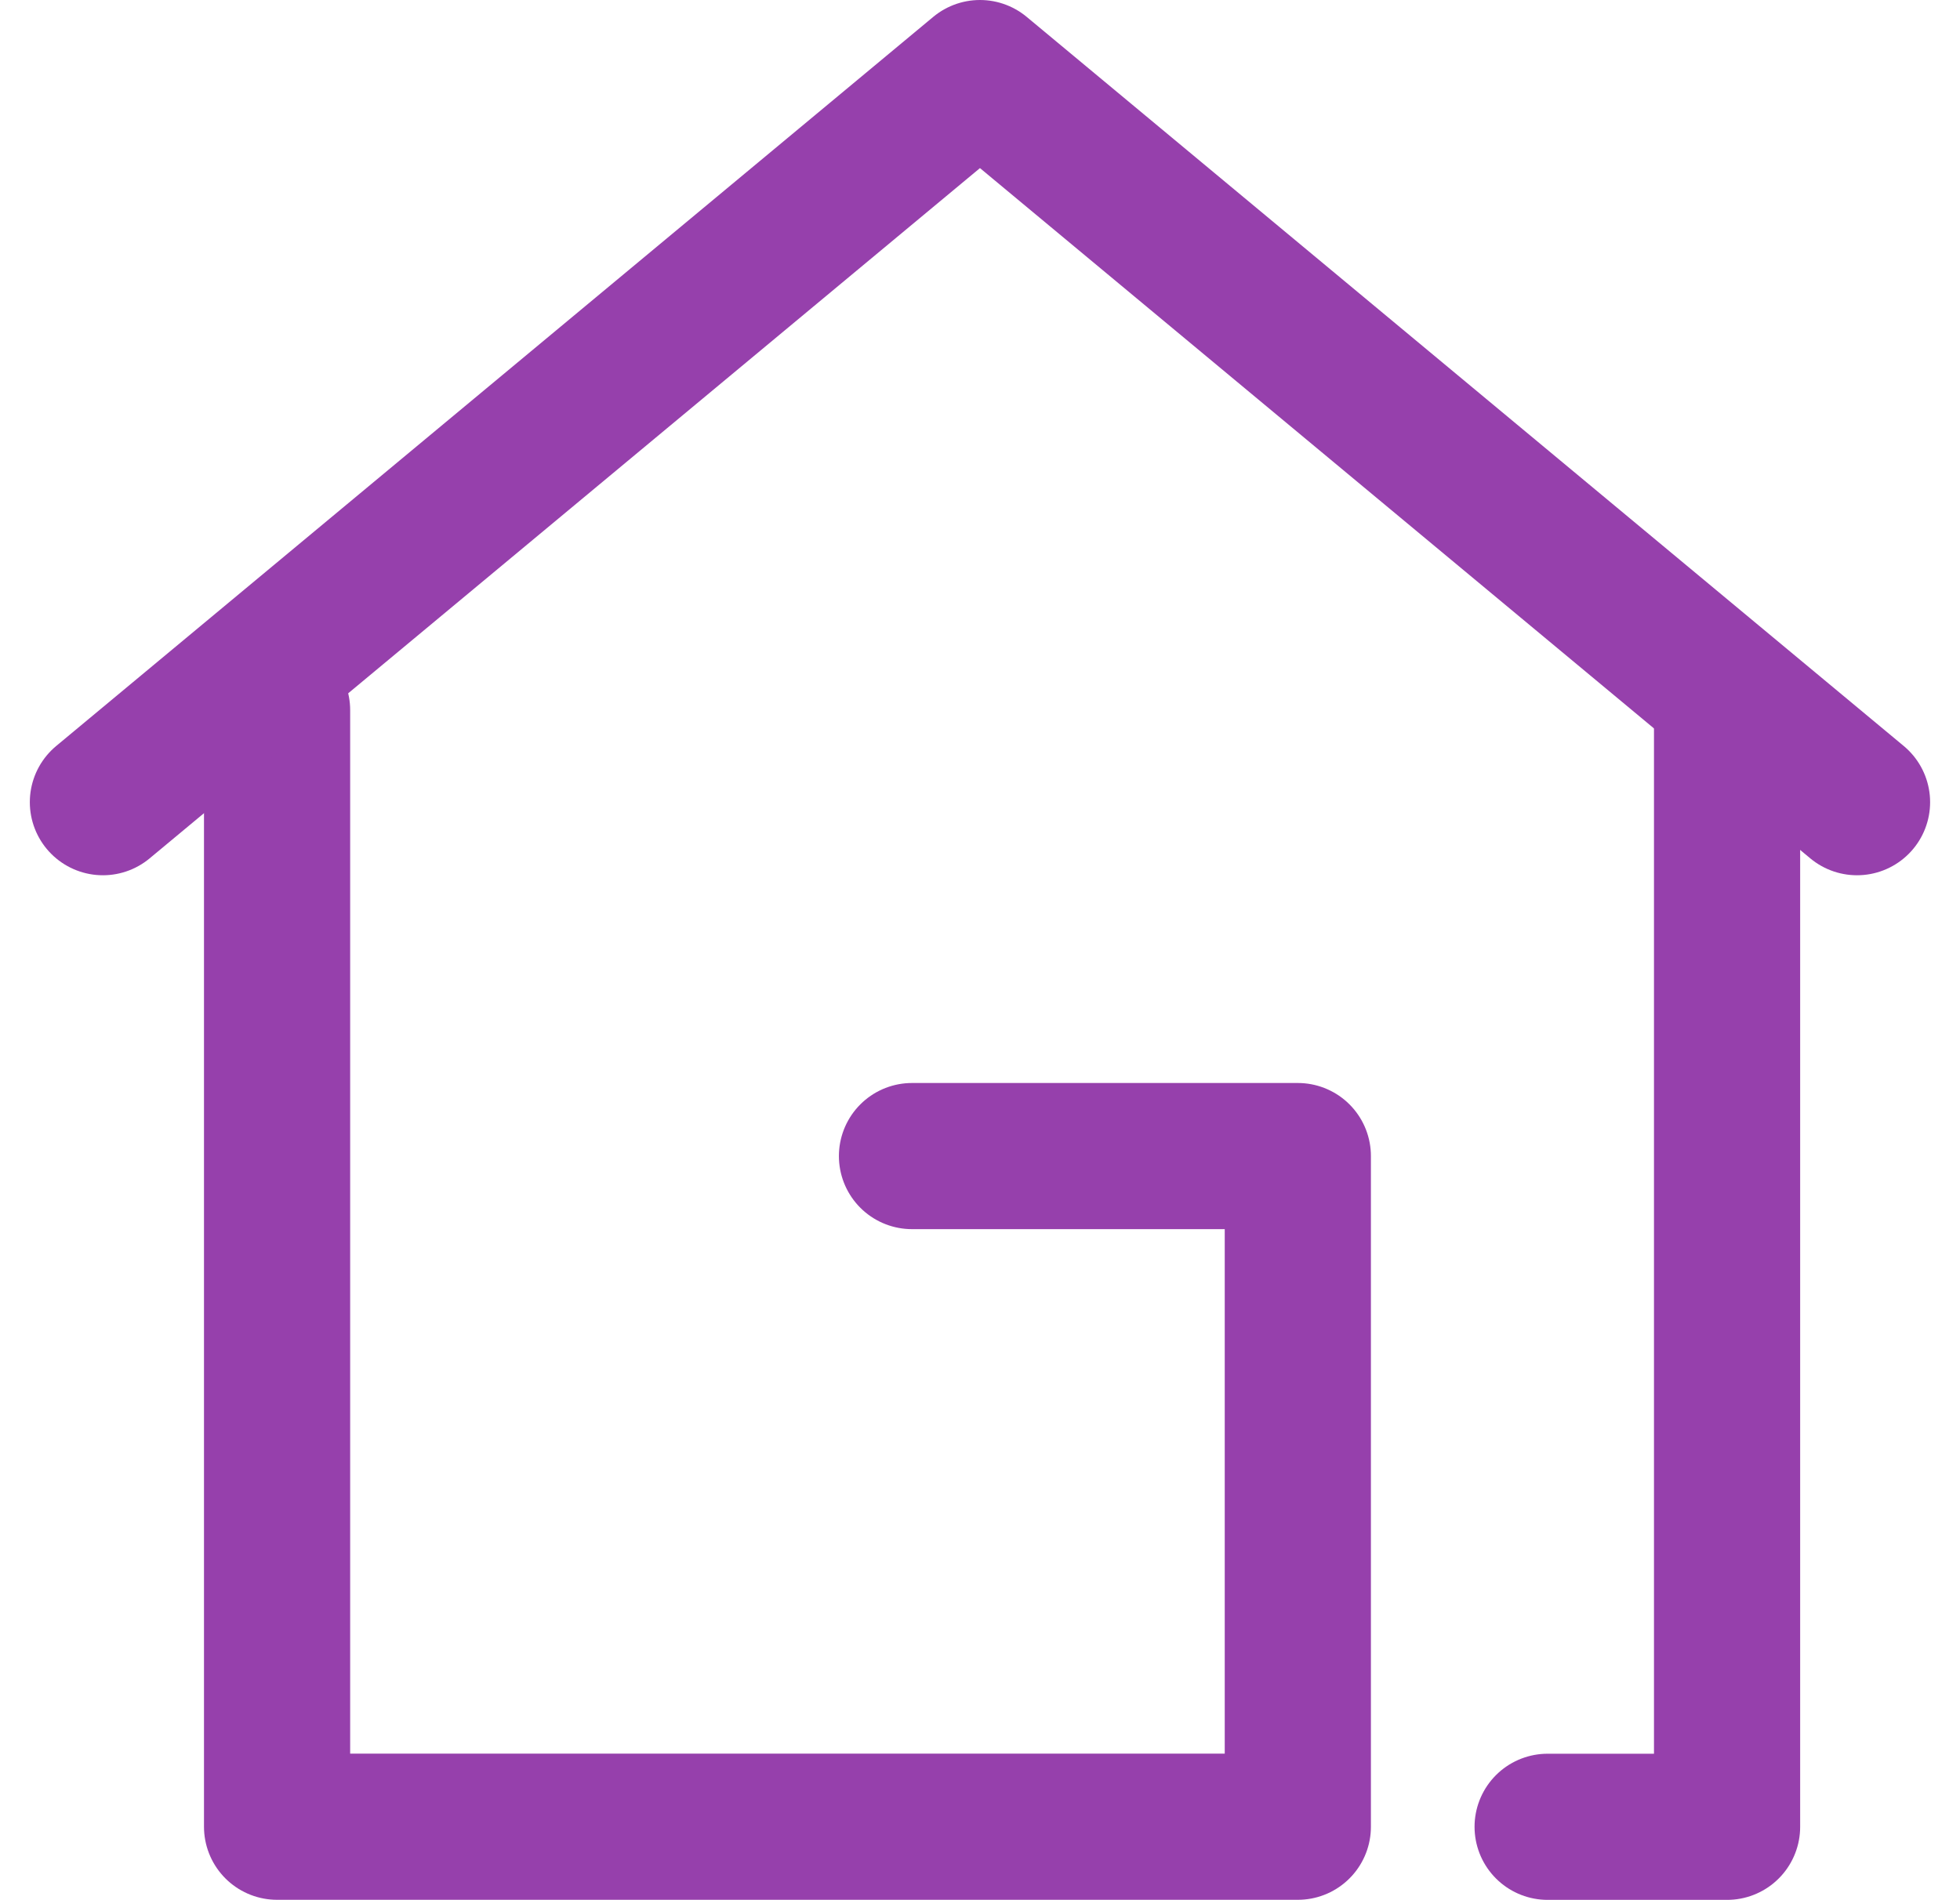
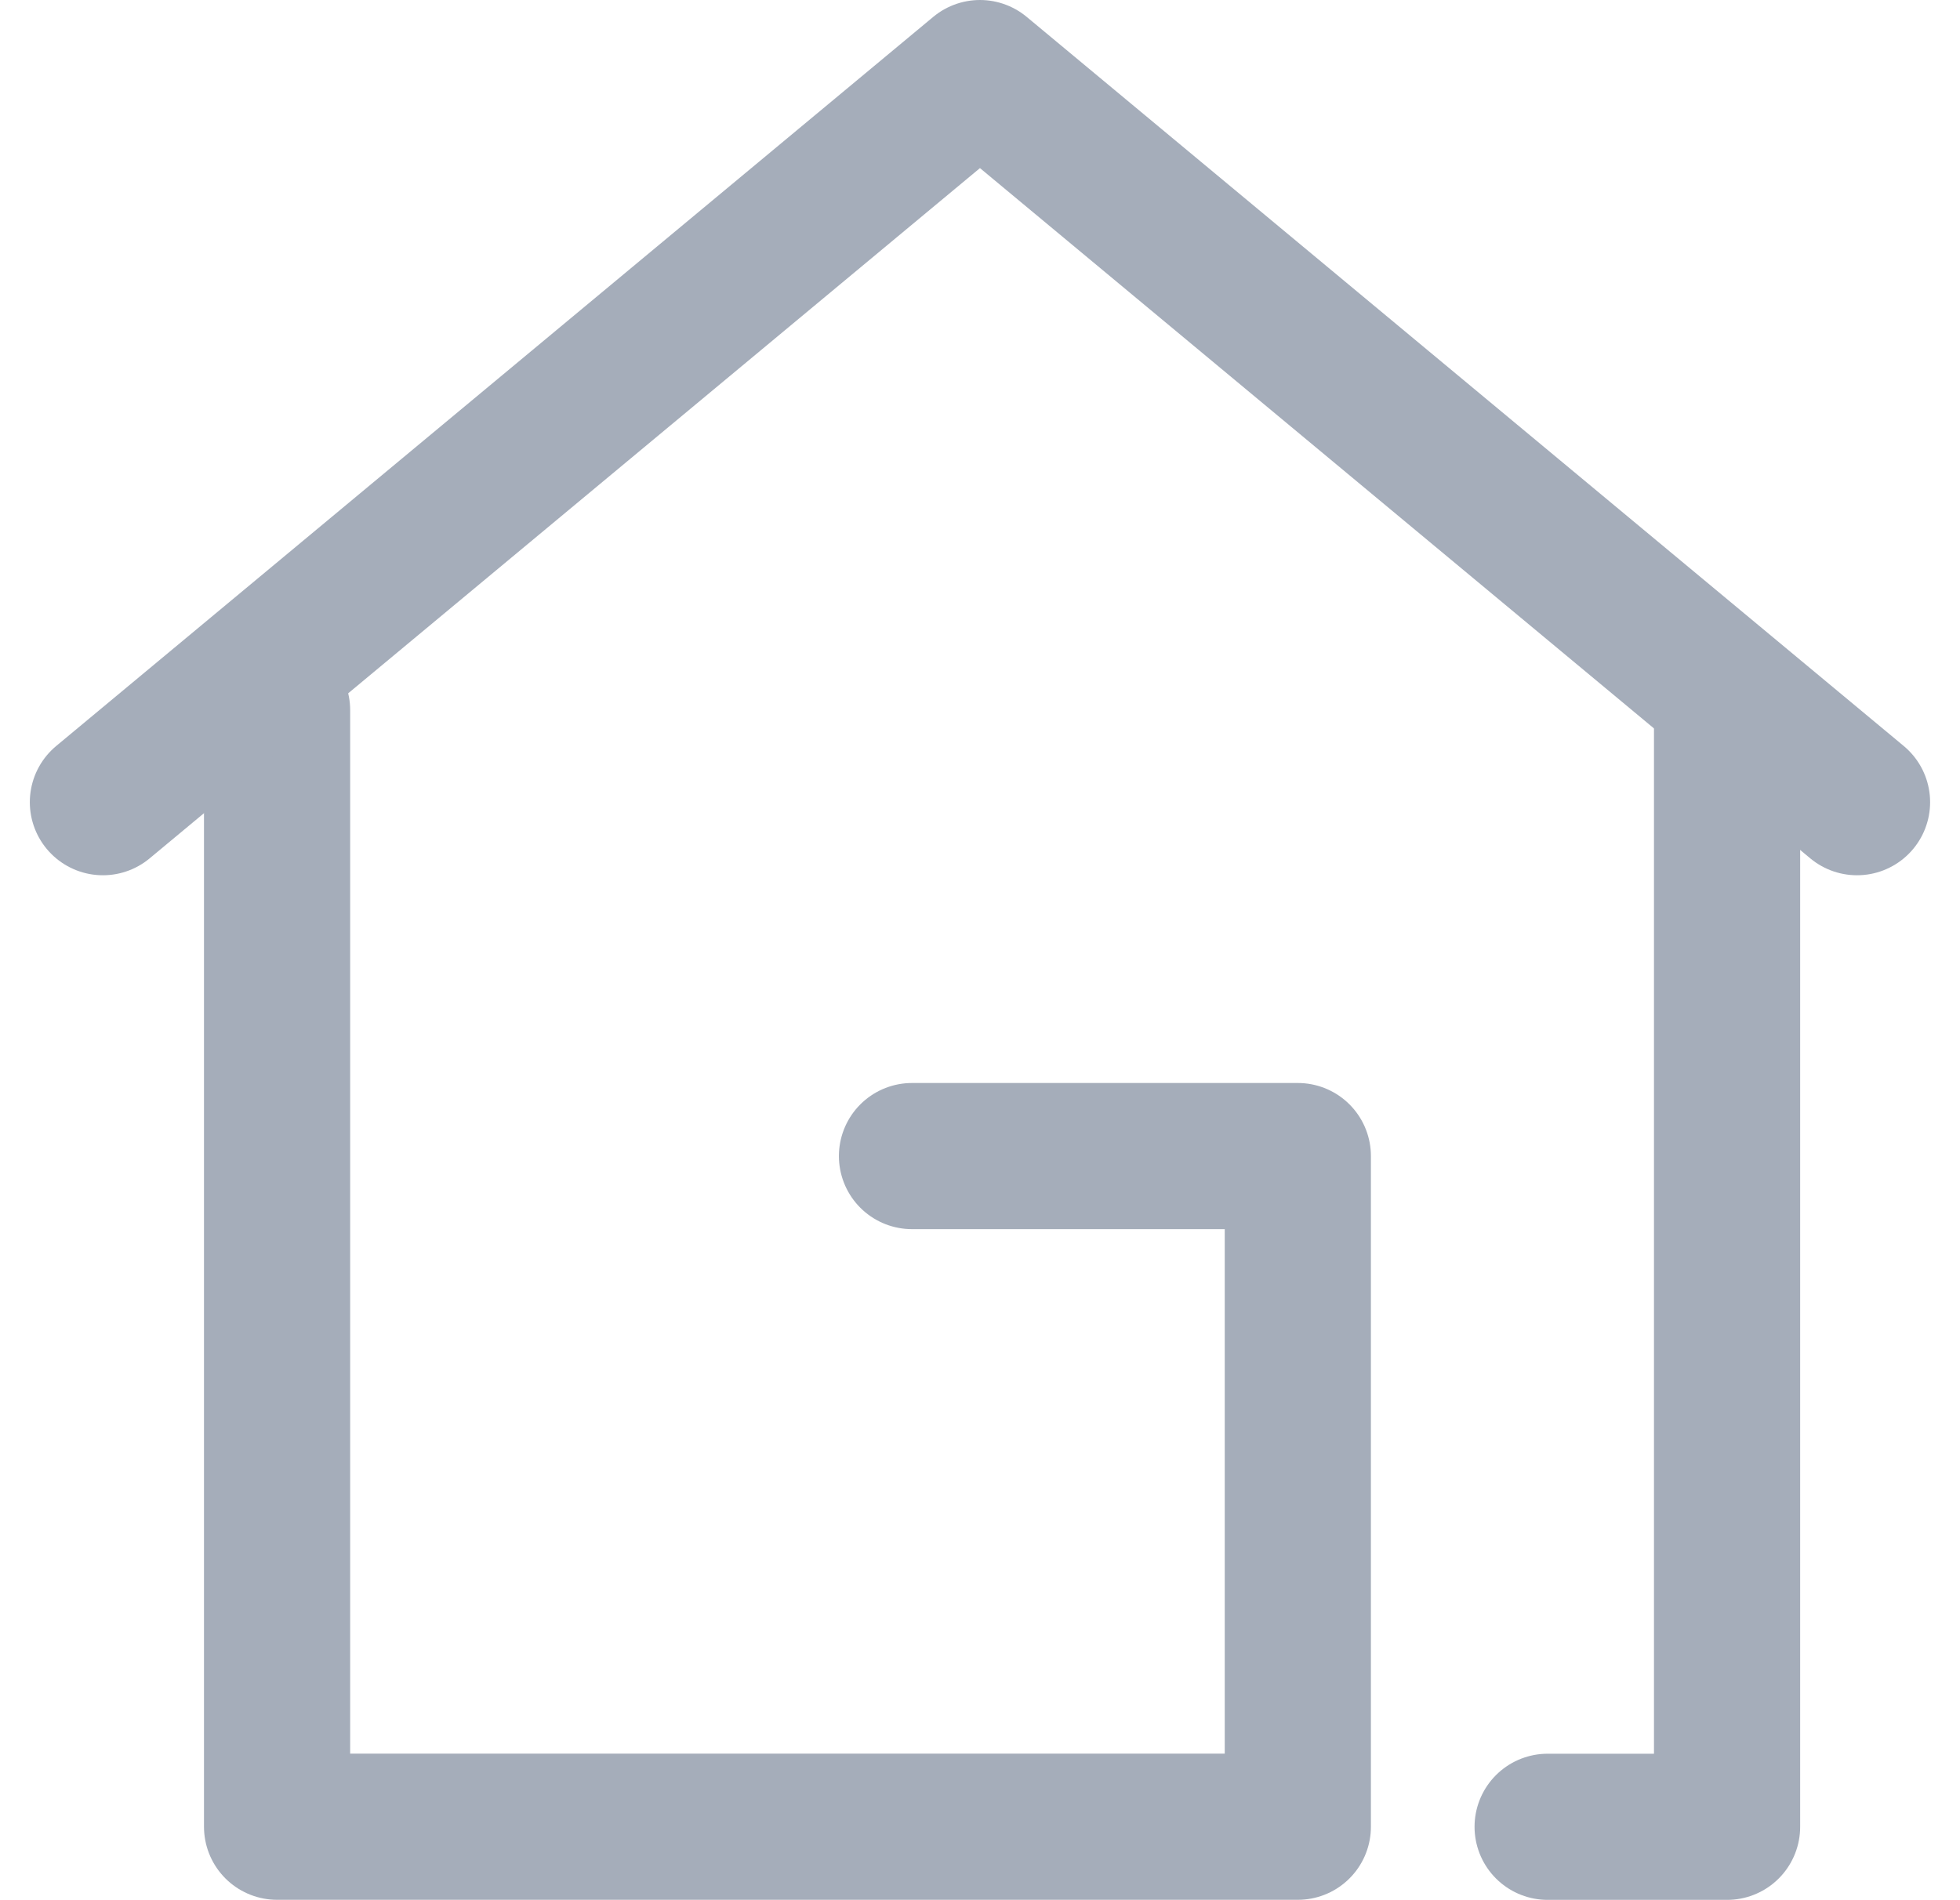
<svg xmlns="http://www.w3.org/2000/svg" width="26.817" height="26" viewBox="0 0 26.817 26">
-   <g id="Group_50" data-name="Group 50" transform="translate(1.408 1)">
-     <path id="Path_13" data-name="Path 13" d="M17.607,24.02V39.3H31.573V30.122H26.294" transform="translate(-15.224 -15.301)" fill="none" stroke="#9640ac" stroke-linecap="round" stroke-linejoin="round" stroke-width="2" />
-     <path id="Path_14" data-name="Path 14" d="M38.188,39.878h2.455V24.6" transform="translate(-18.421 -15.878)" fill="none" stroke="#9640ac" stroke-linecap="round" stroke-linejoin="round" stroke-width="2" />
-     <path id="Path_15" data-name="Path 15" d="M15,24.978,27,15l12,9.978" transform="translate(-15 -15)" fill="none" stroke="#9640ac" stroke-linecap="round" stroke-linejoin="round" stroke-width="2" />
+   <g id="Group_1394" data-name="Group 1394" transform="translate(1.408 1)">
+     <path id="Path_13" data-name="Path 13" d="M17.607,24.02V39.3H31.573V30.122H26.294" transform="translate(-15.224 -15.301)" fill="none" stroke="#a5adba" stroke-linecap="round" stroke-linejoin="round" stroke-width="2" />
+     <path id="Path_14" data-name="Path 14" d="M38.188,39.878h2.455V24.6" transform="translate(-18.421 -15.878)" fill="none" stroke="#a5adba" stroke-linecap="round" stroke-linejoin="round" stroke-width="2" />
+     <path id="Path_15" data-name="Path 15" d="M15,24.978,27,15l12,9.978" transform="translate(-15 -15)" fill="none" stroke="#a5adba" stroke-linecap="round" stroke-linejoin="round" stroke-width="2" />
  </g>
</svg>
